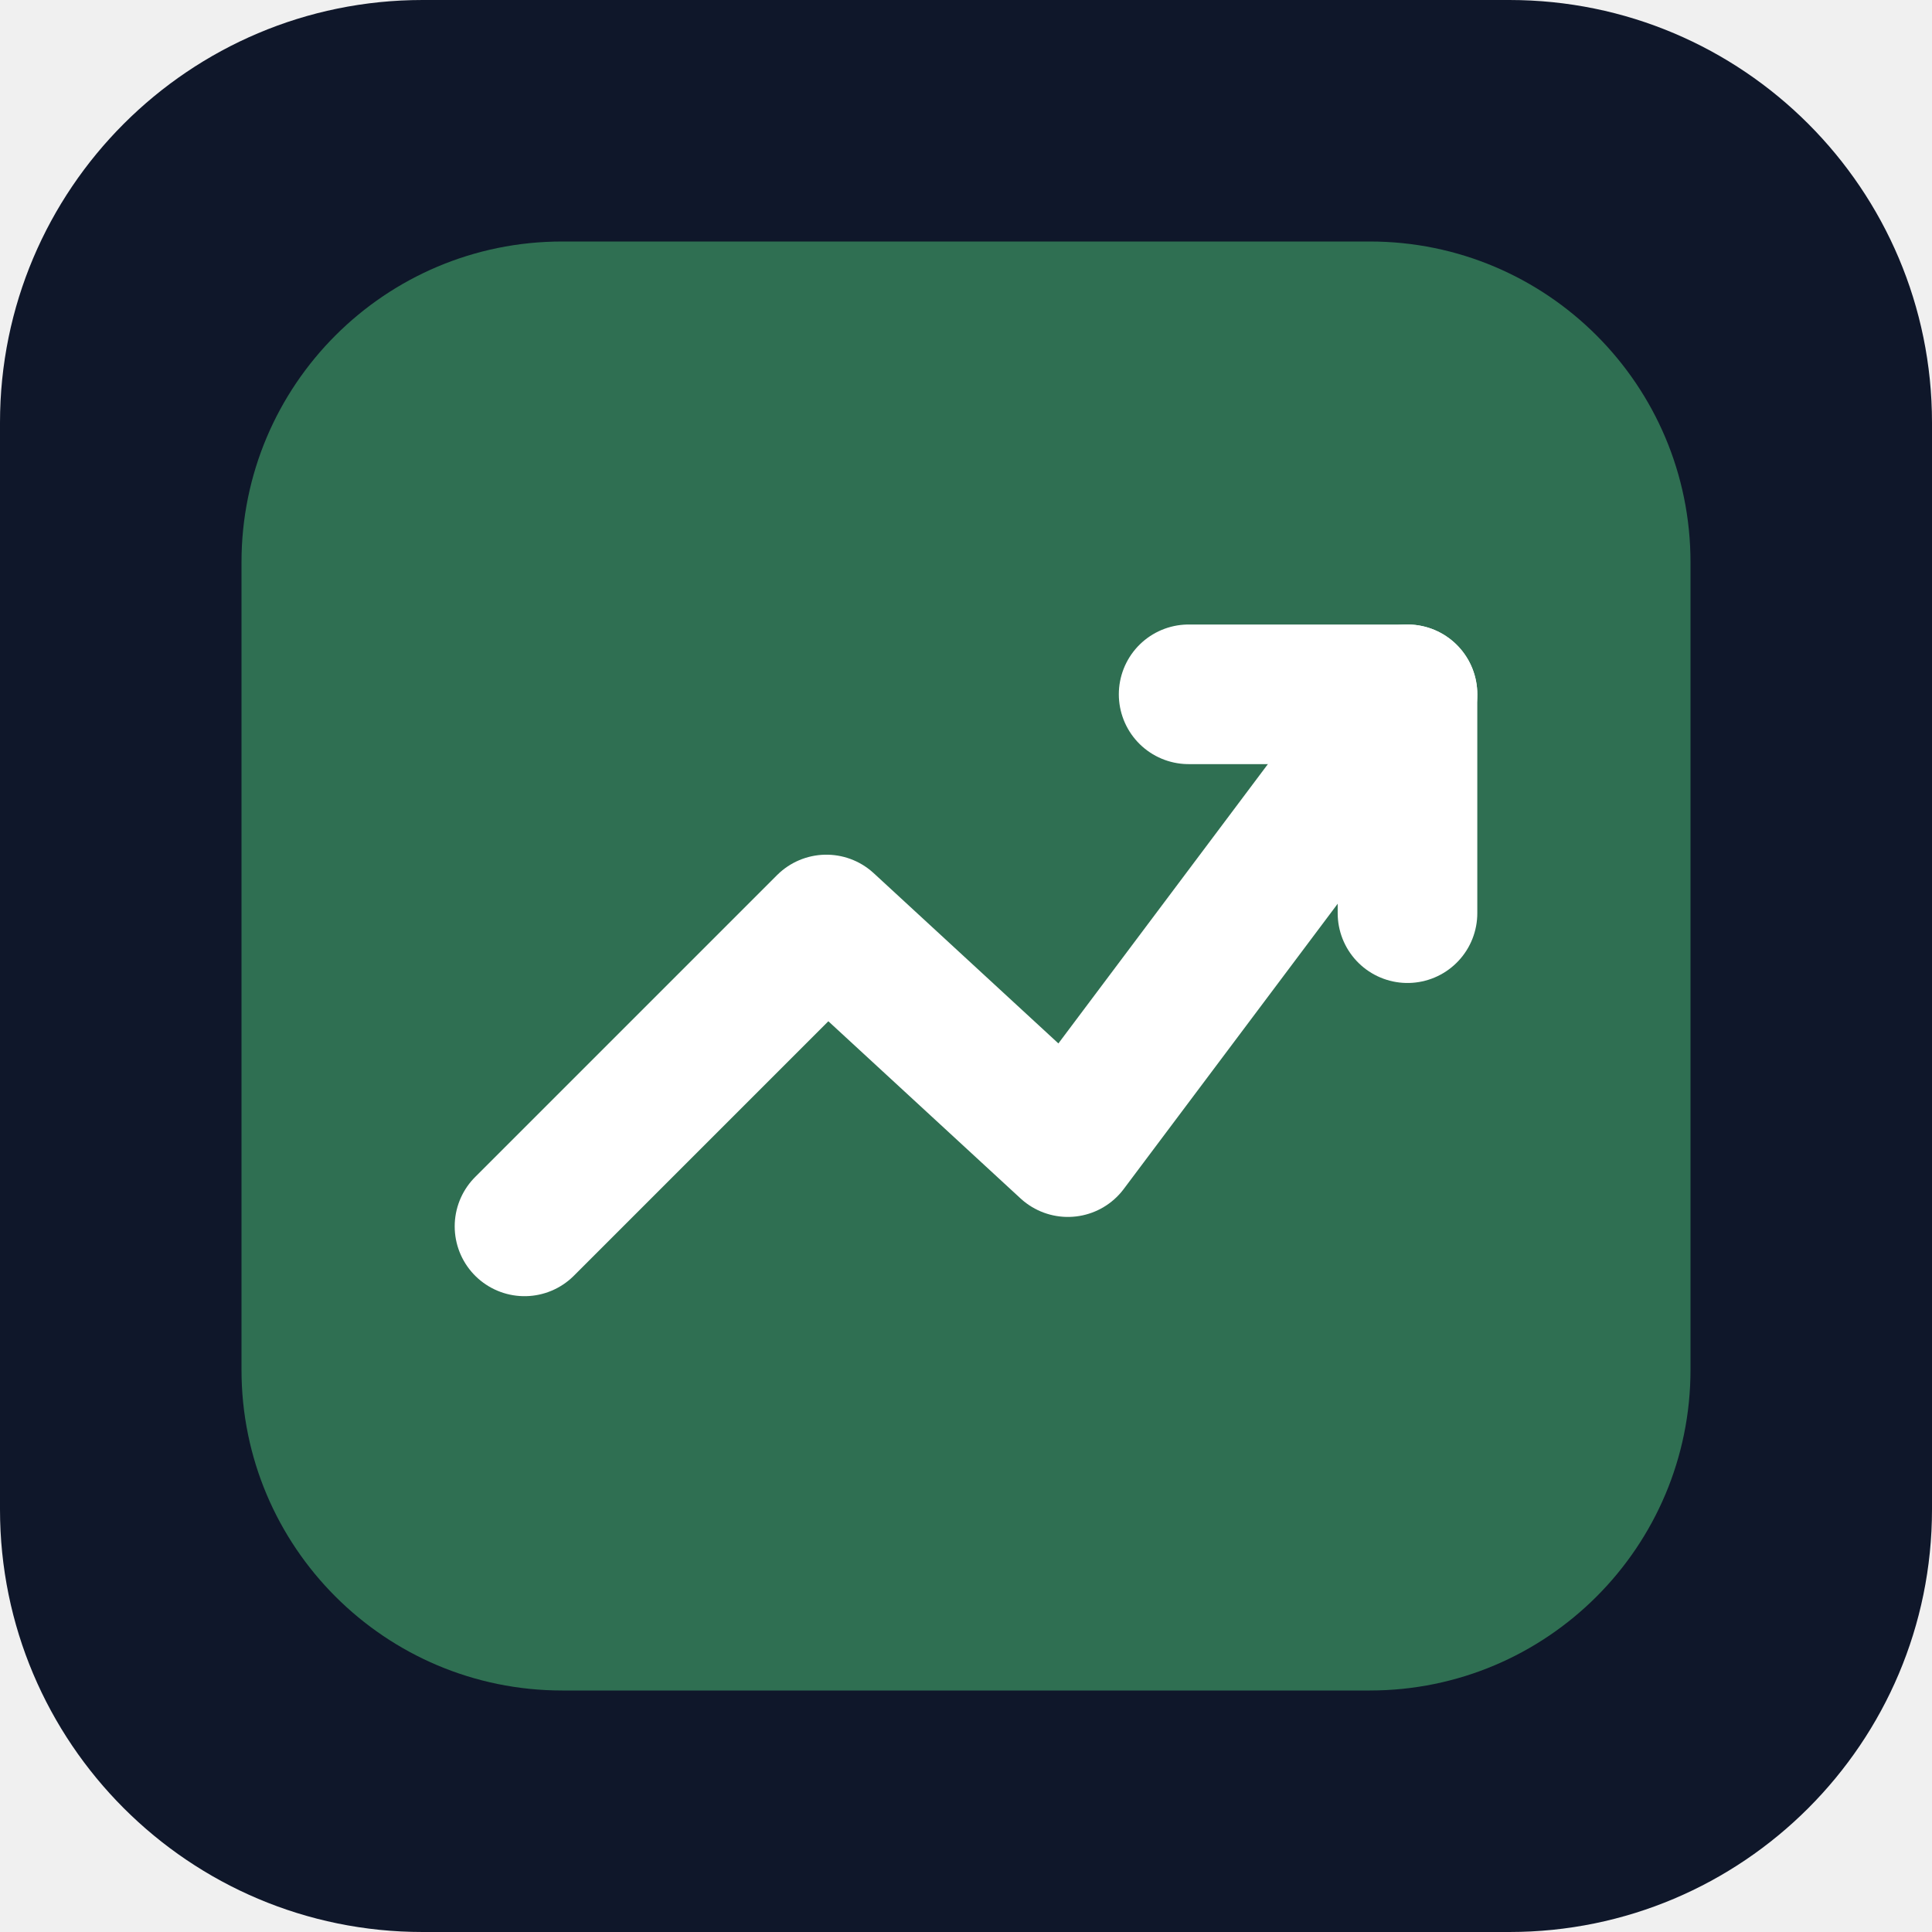
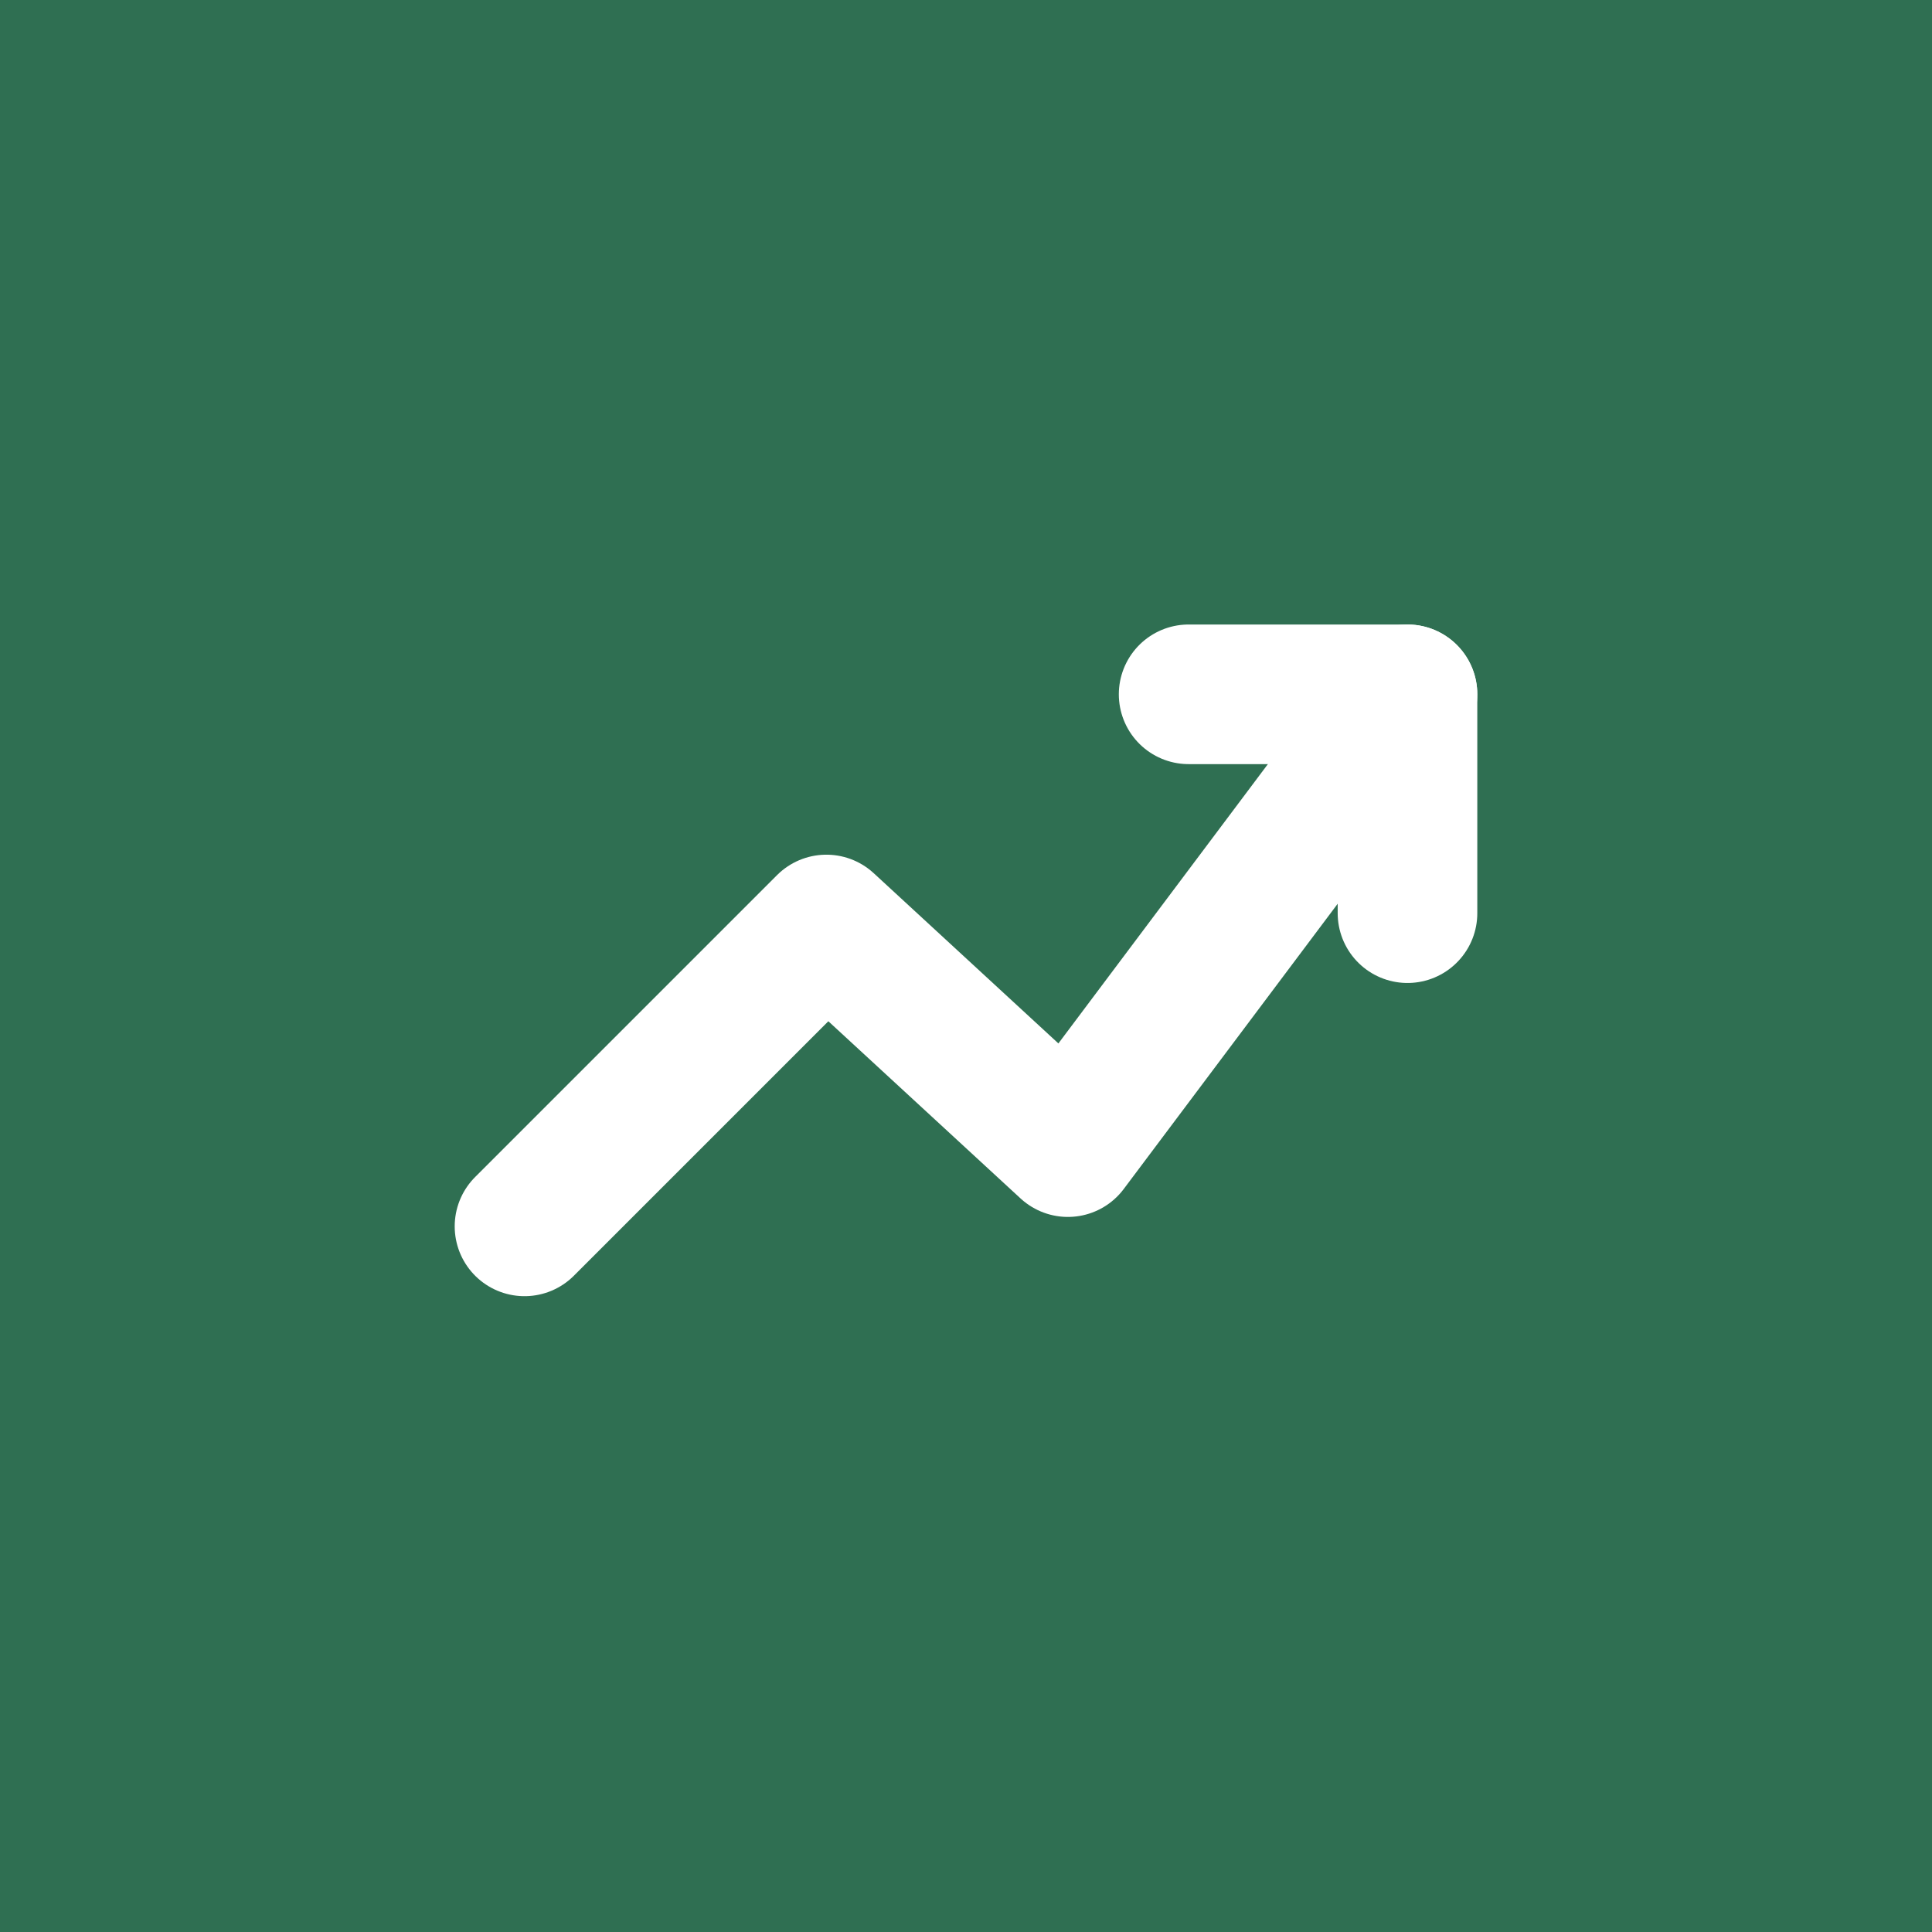
<svg xmlns="http://www.w3.org/2000/svg" viewBox="0 0 512 512">
-   <rect width="512" height="512" rx="112" fill="#0f172a" />
-   <rect x="64" y="64" width="384" height="384" rx="85" fill="#2f6f52" />
+   <rect width="512" height="512" fill="#2f6f52" />
  <path d="M139 325l80-80 64 59 90-120" fill="none" stroke="#fff" stroke-width="37" stroke-linecap="round" stroke-linejoin="round" />
  <path d="M315 184h58v58" fill="none" stroke="#fff" stroke-width="37" stroke-linecap="round" stroke-linejoin="round" />
</svg>
